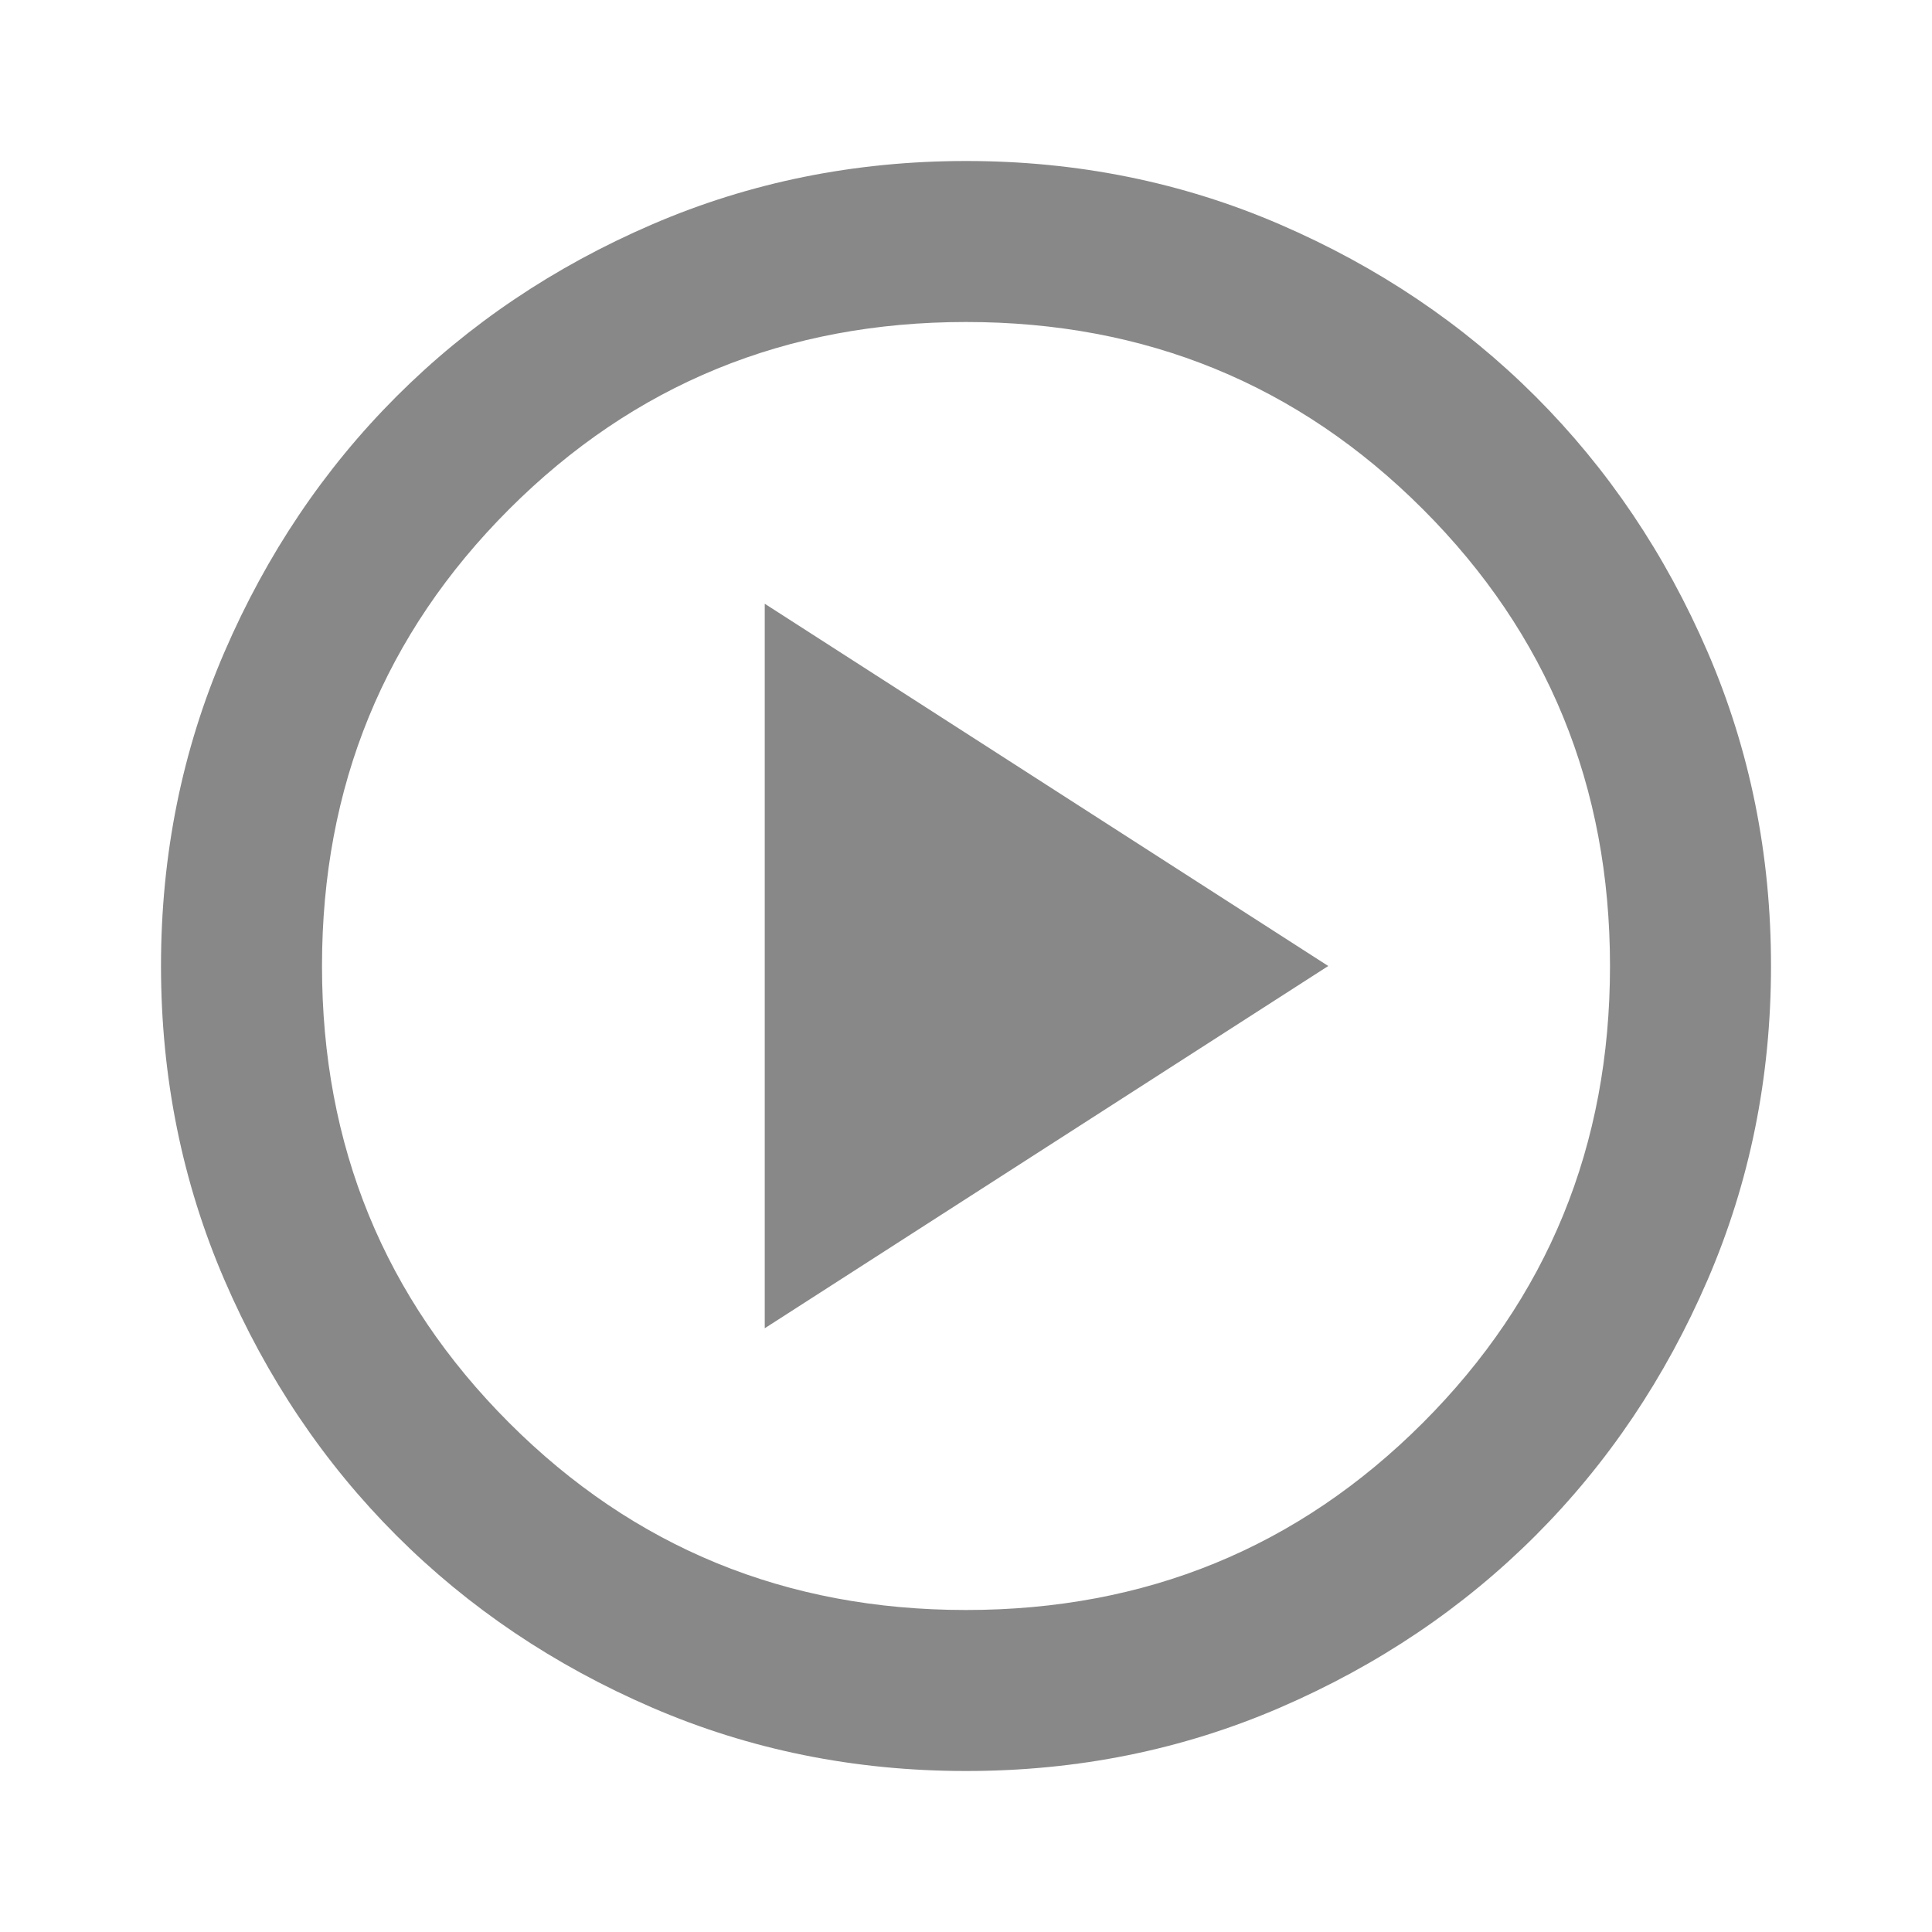
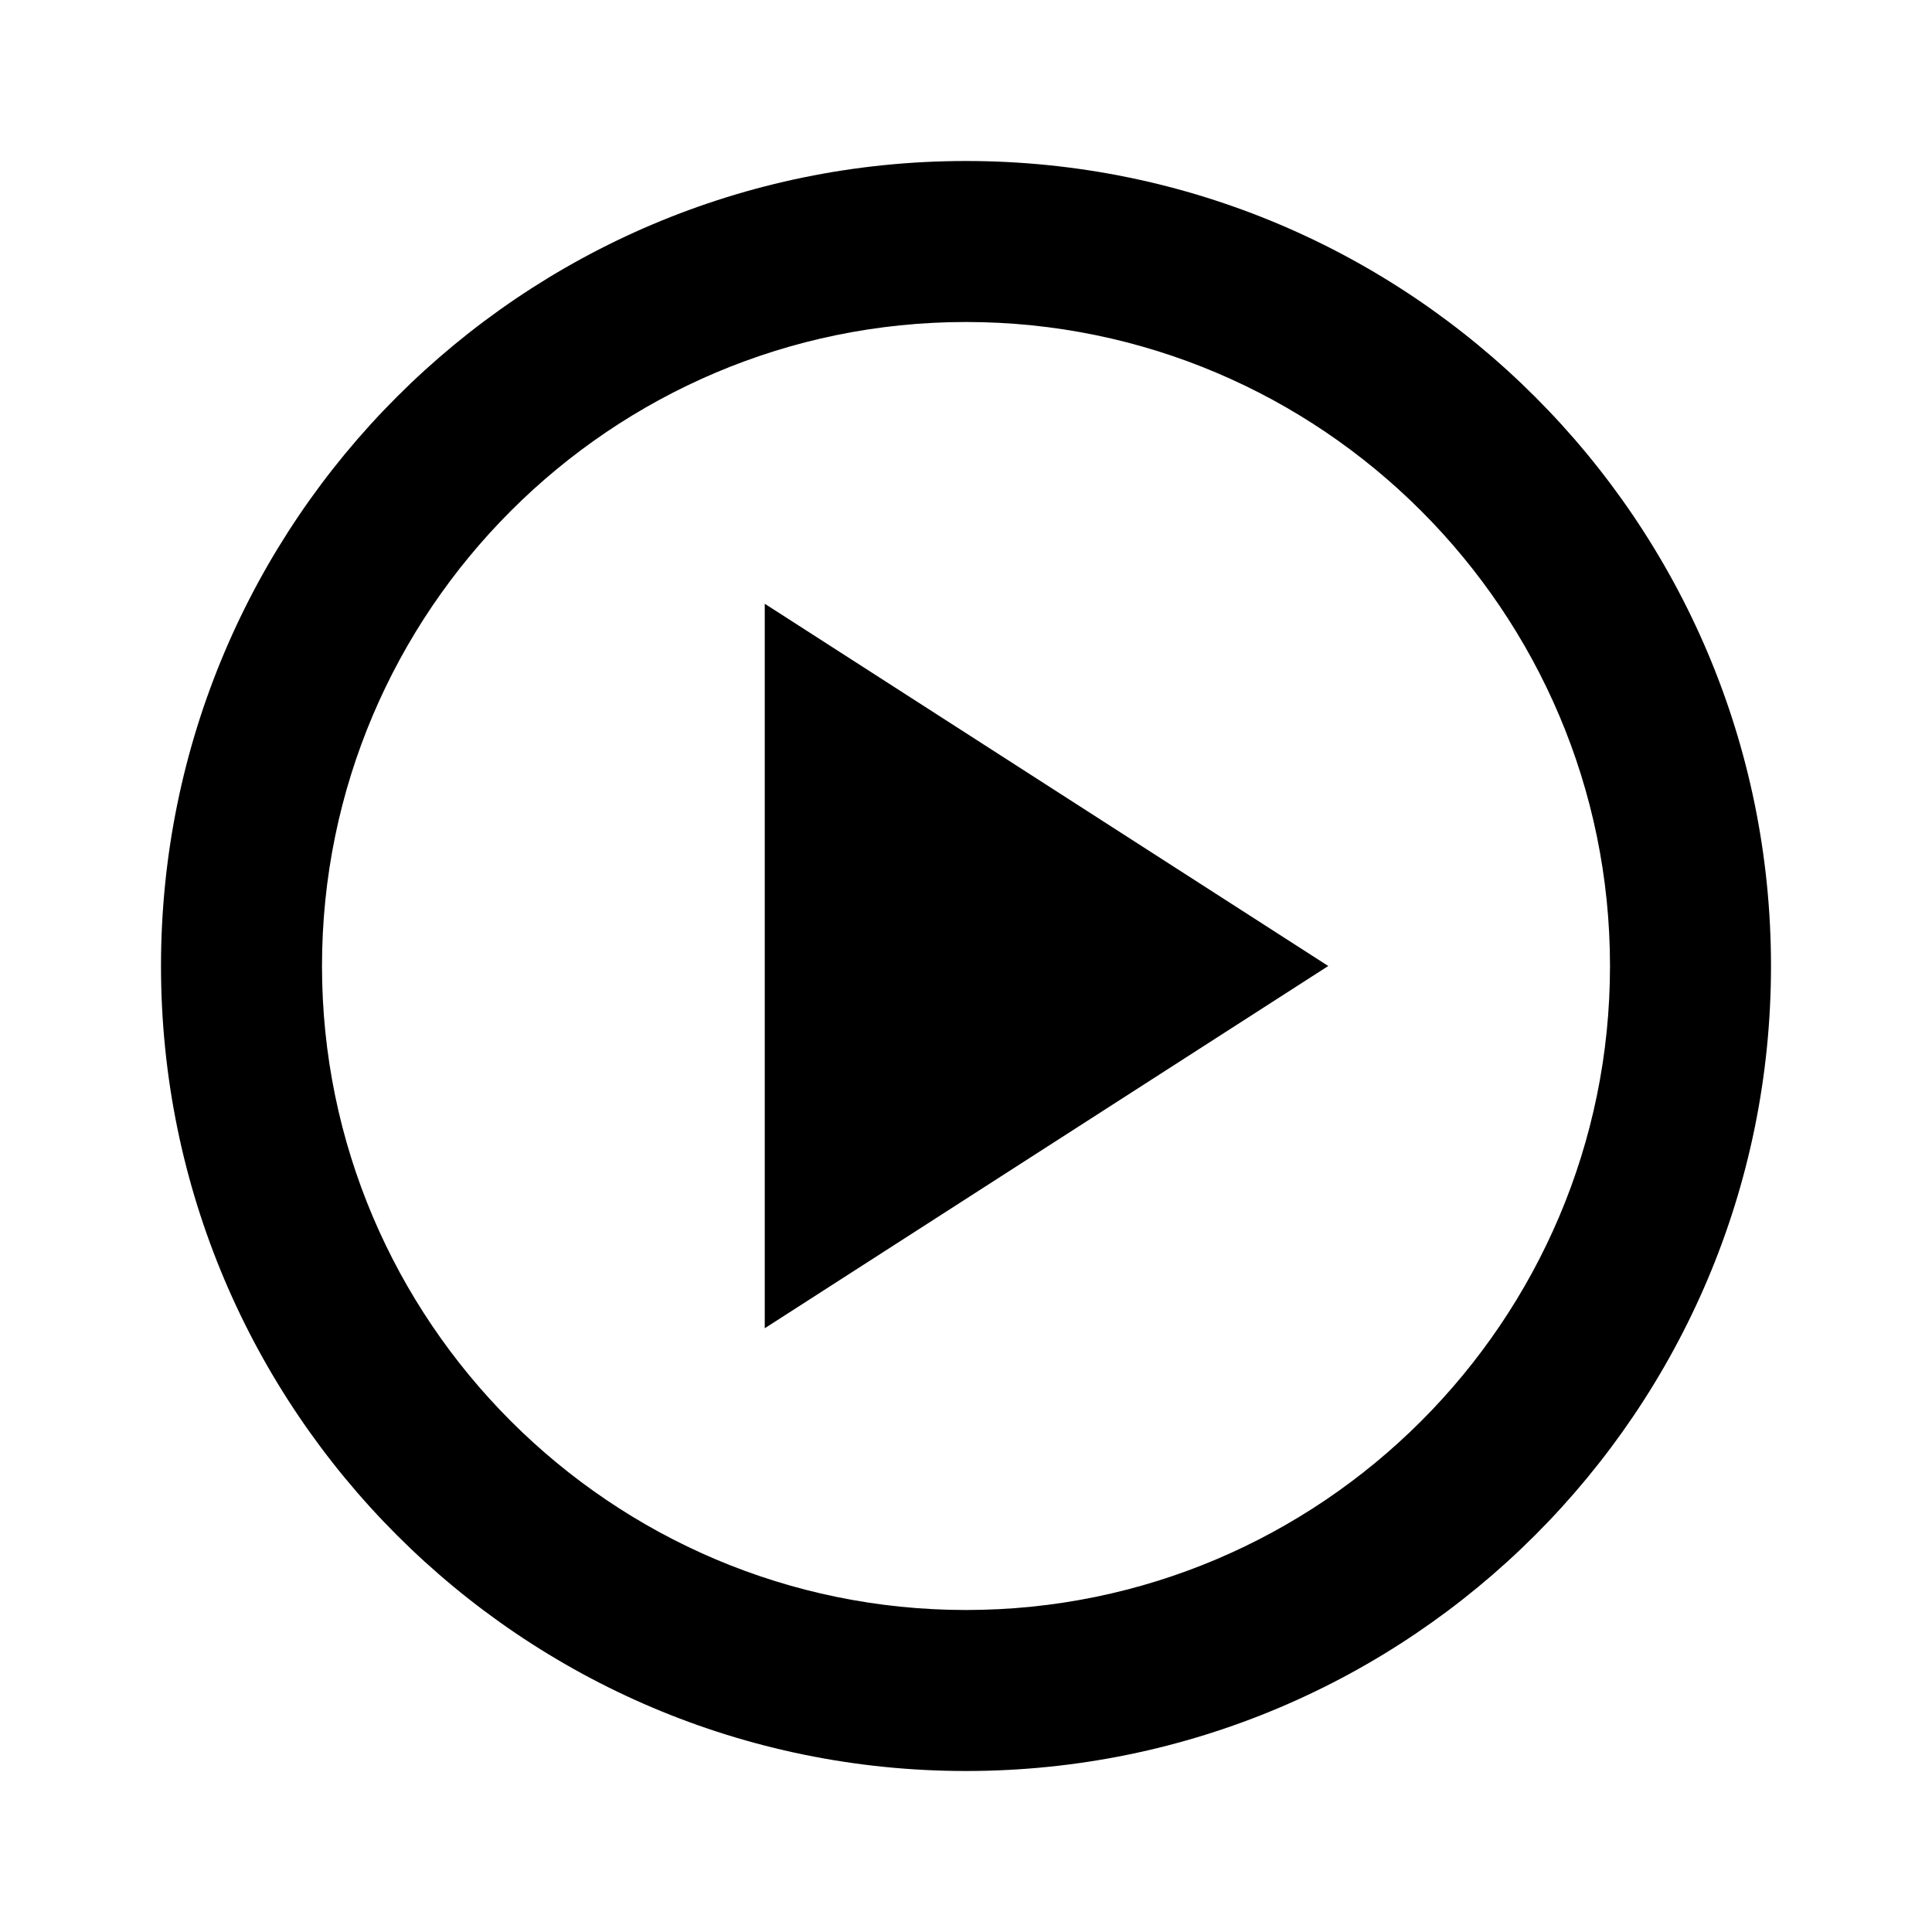
<svg xmlns="http://www.w3.org/2000/svg" width="32" height="32" viewBox="0 0 24 24">
-   <path fill="#888888" d="m9.5 16.5l7-4.5l-7-4.5v9ZM12 22q-2.075 0-3.9-.788t-3.175-2.137q-1.35-1.35-2.137-3.175T2 12q0-2.075.788-3.9t2.137-3.175q1.35-1.35 3.175-2.137T12 2q2.075 0 3.9.788t3.175 2.137q1.35 1.35 2.138 3.175T22 12q0 2.075-.788 3.9t-2.137 3.175q-1.35 1.35-3.175 2.138T12 22Zm0-2q3.35 0 5.675-2.325T20 12q0-3.35-2.325-5.675T12 4Q8.65 4 6.325 6.325T4 12q0 3.35 2.325 5.675T12 20Zm0-8Z" />
+   <path fill="currentColor" d="M12 2C6.48 2 2 6.48 2 12s4.48 10 10 10s10-4.48 10-10S17.52 2 12 2zm0 18c-4.41 0-8-3.59-8-8s3.59-8 8-8s8 3.59 8 8s-3.59 8-8 8zm-2.5-3.5l7-4.5l-7-4.5v9z" />
</svg>
